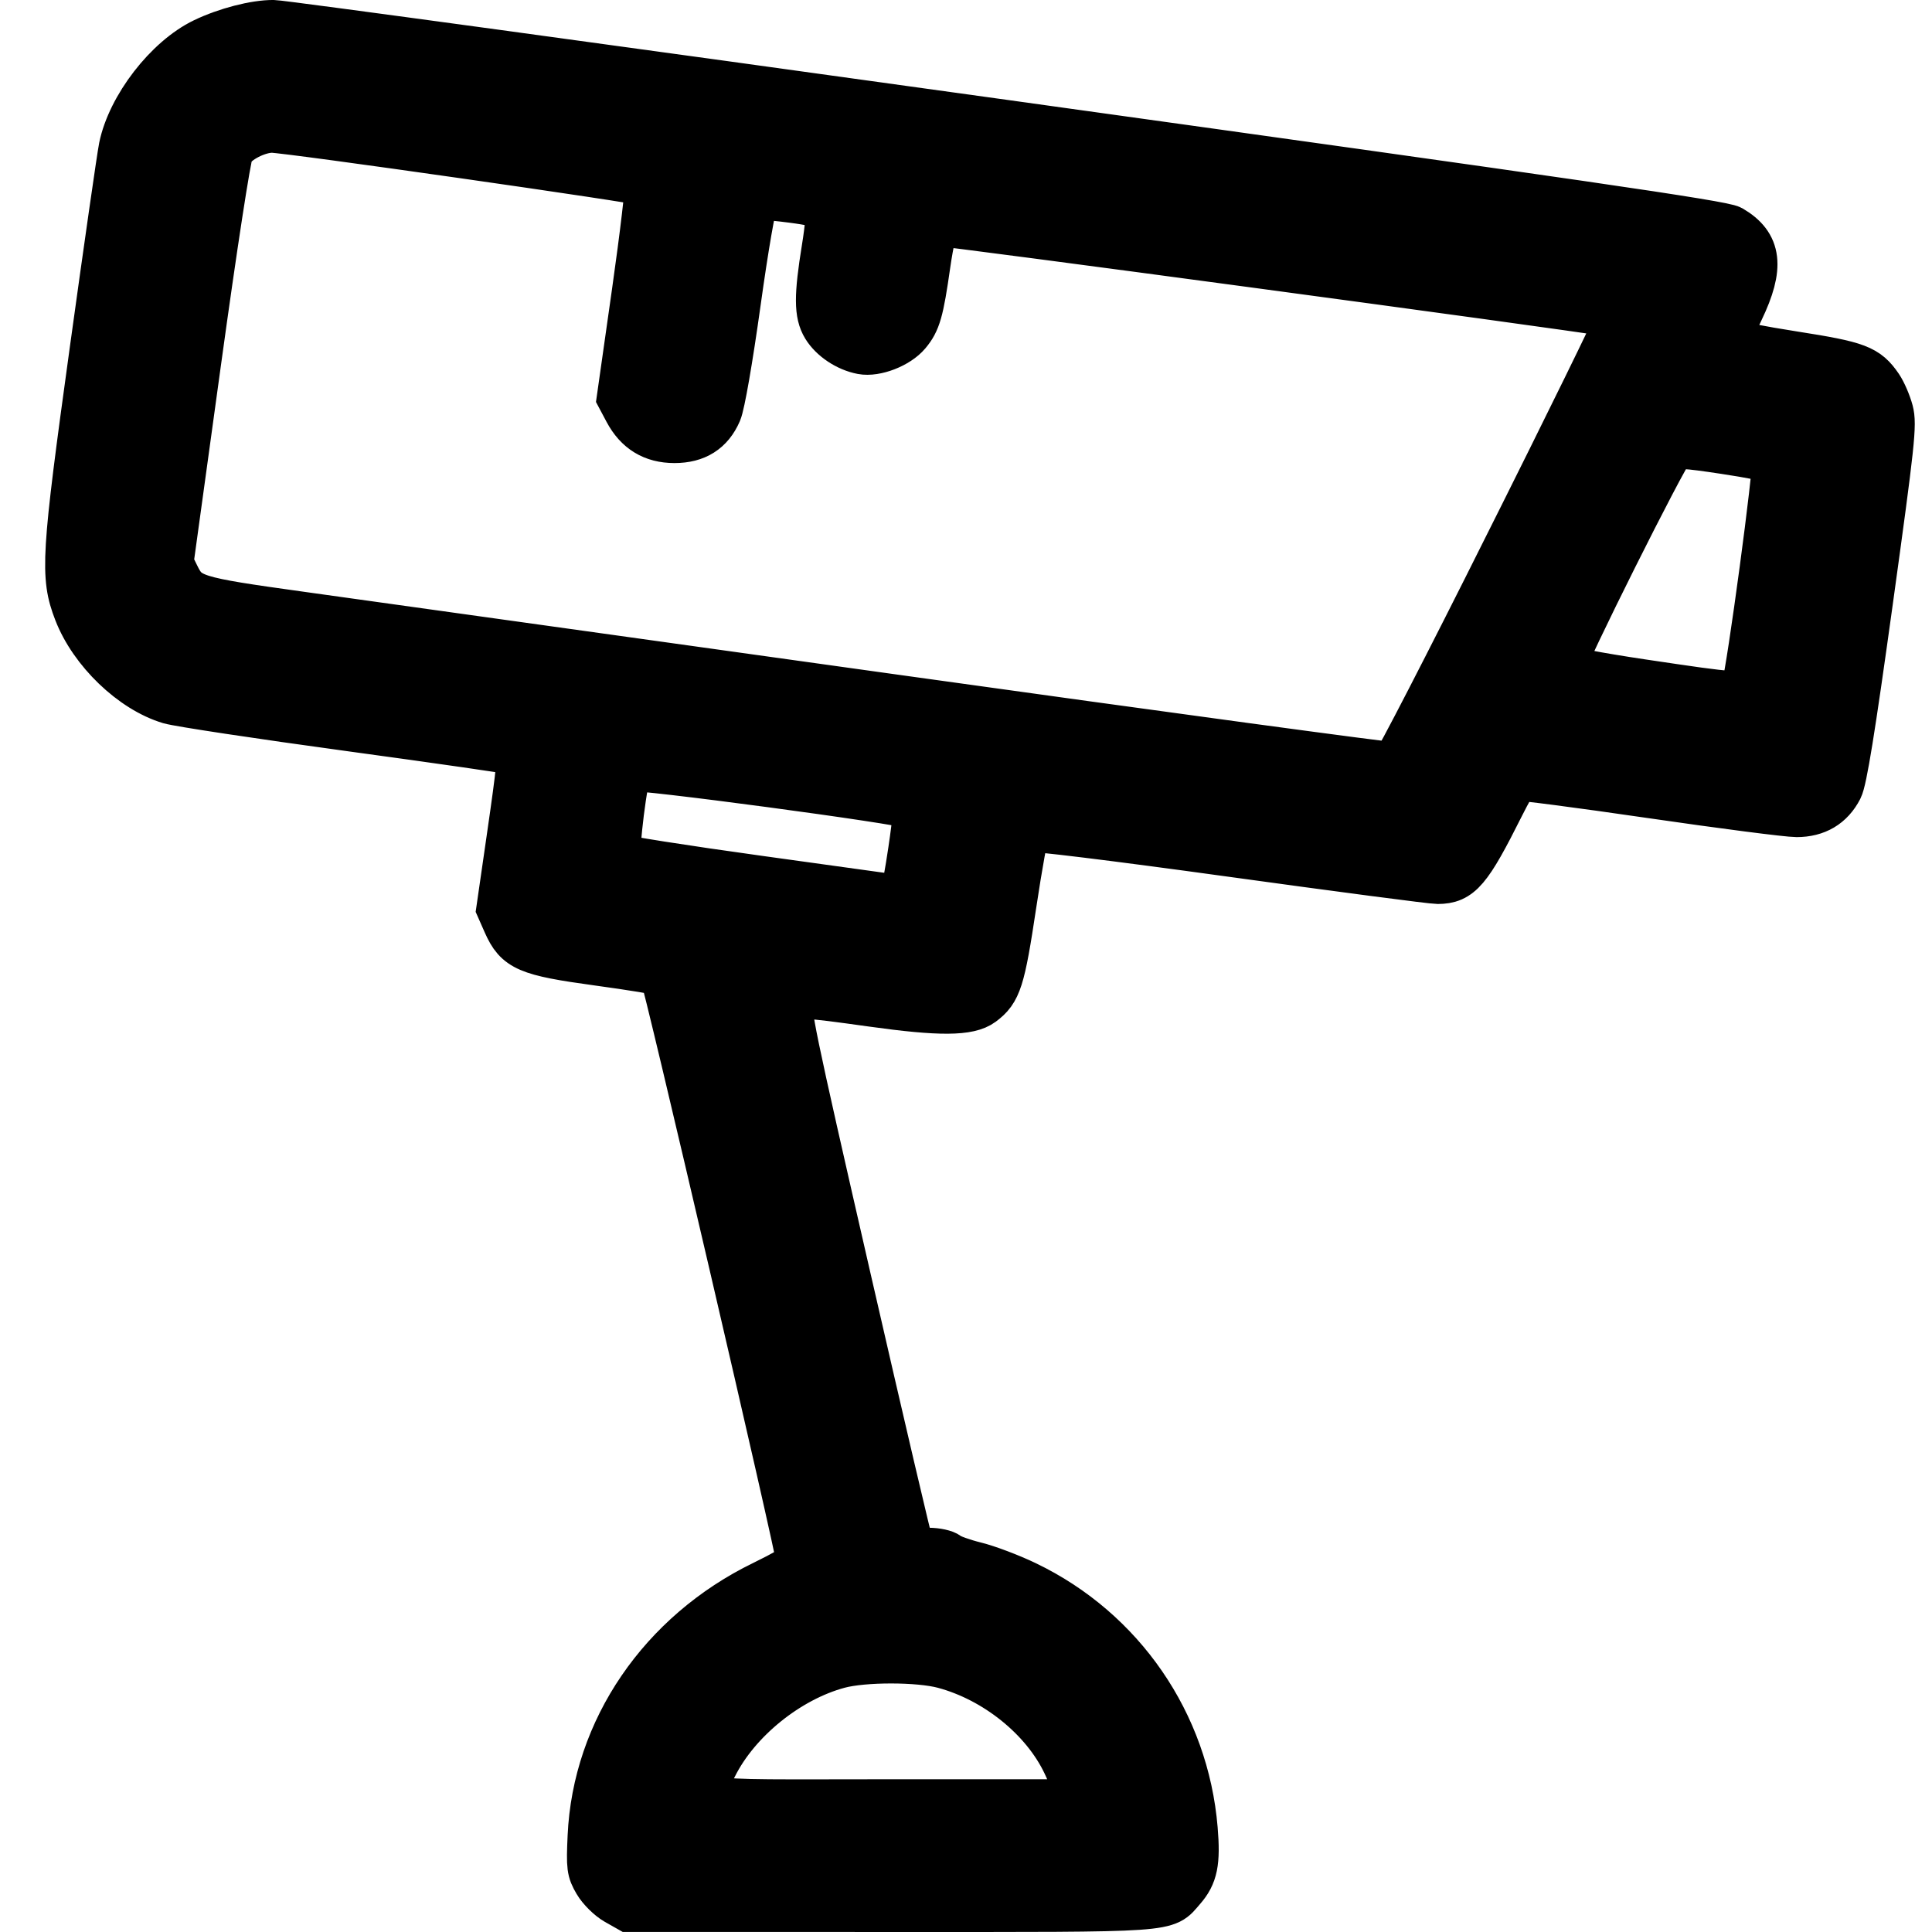
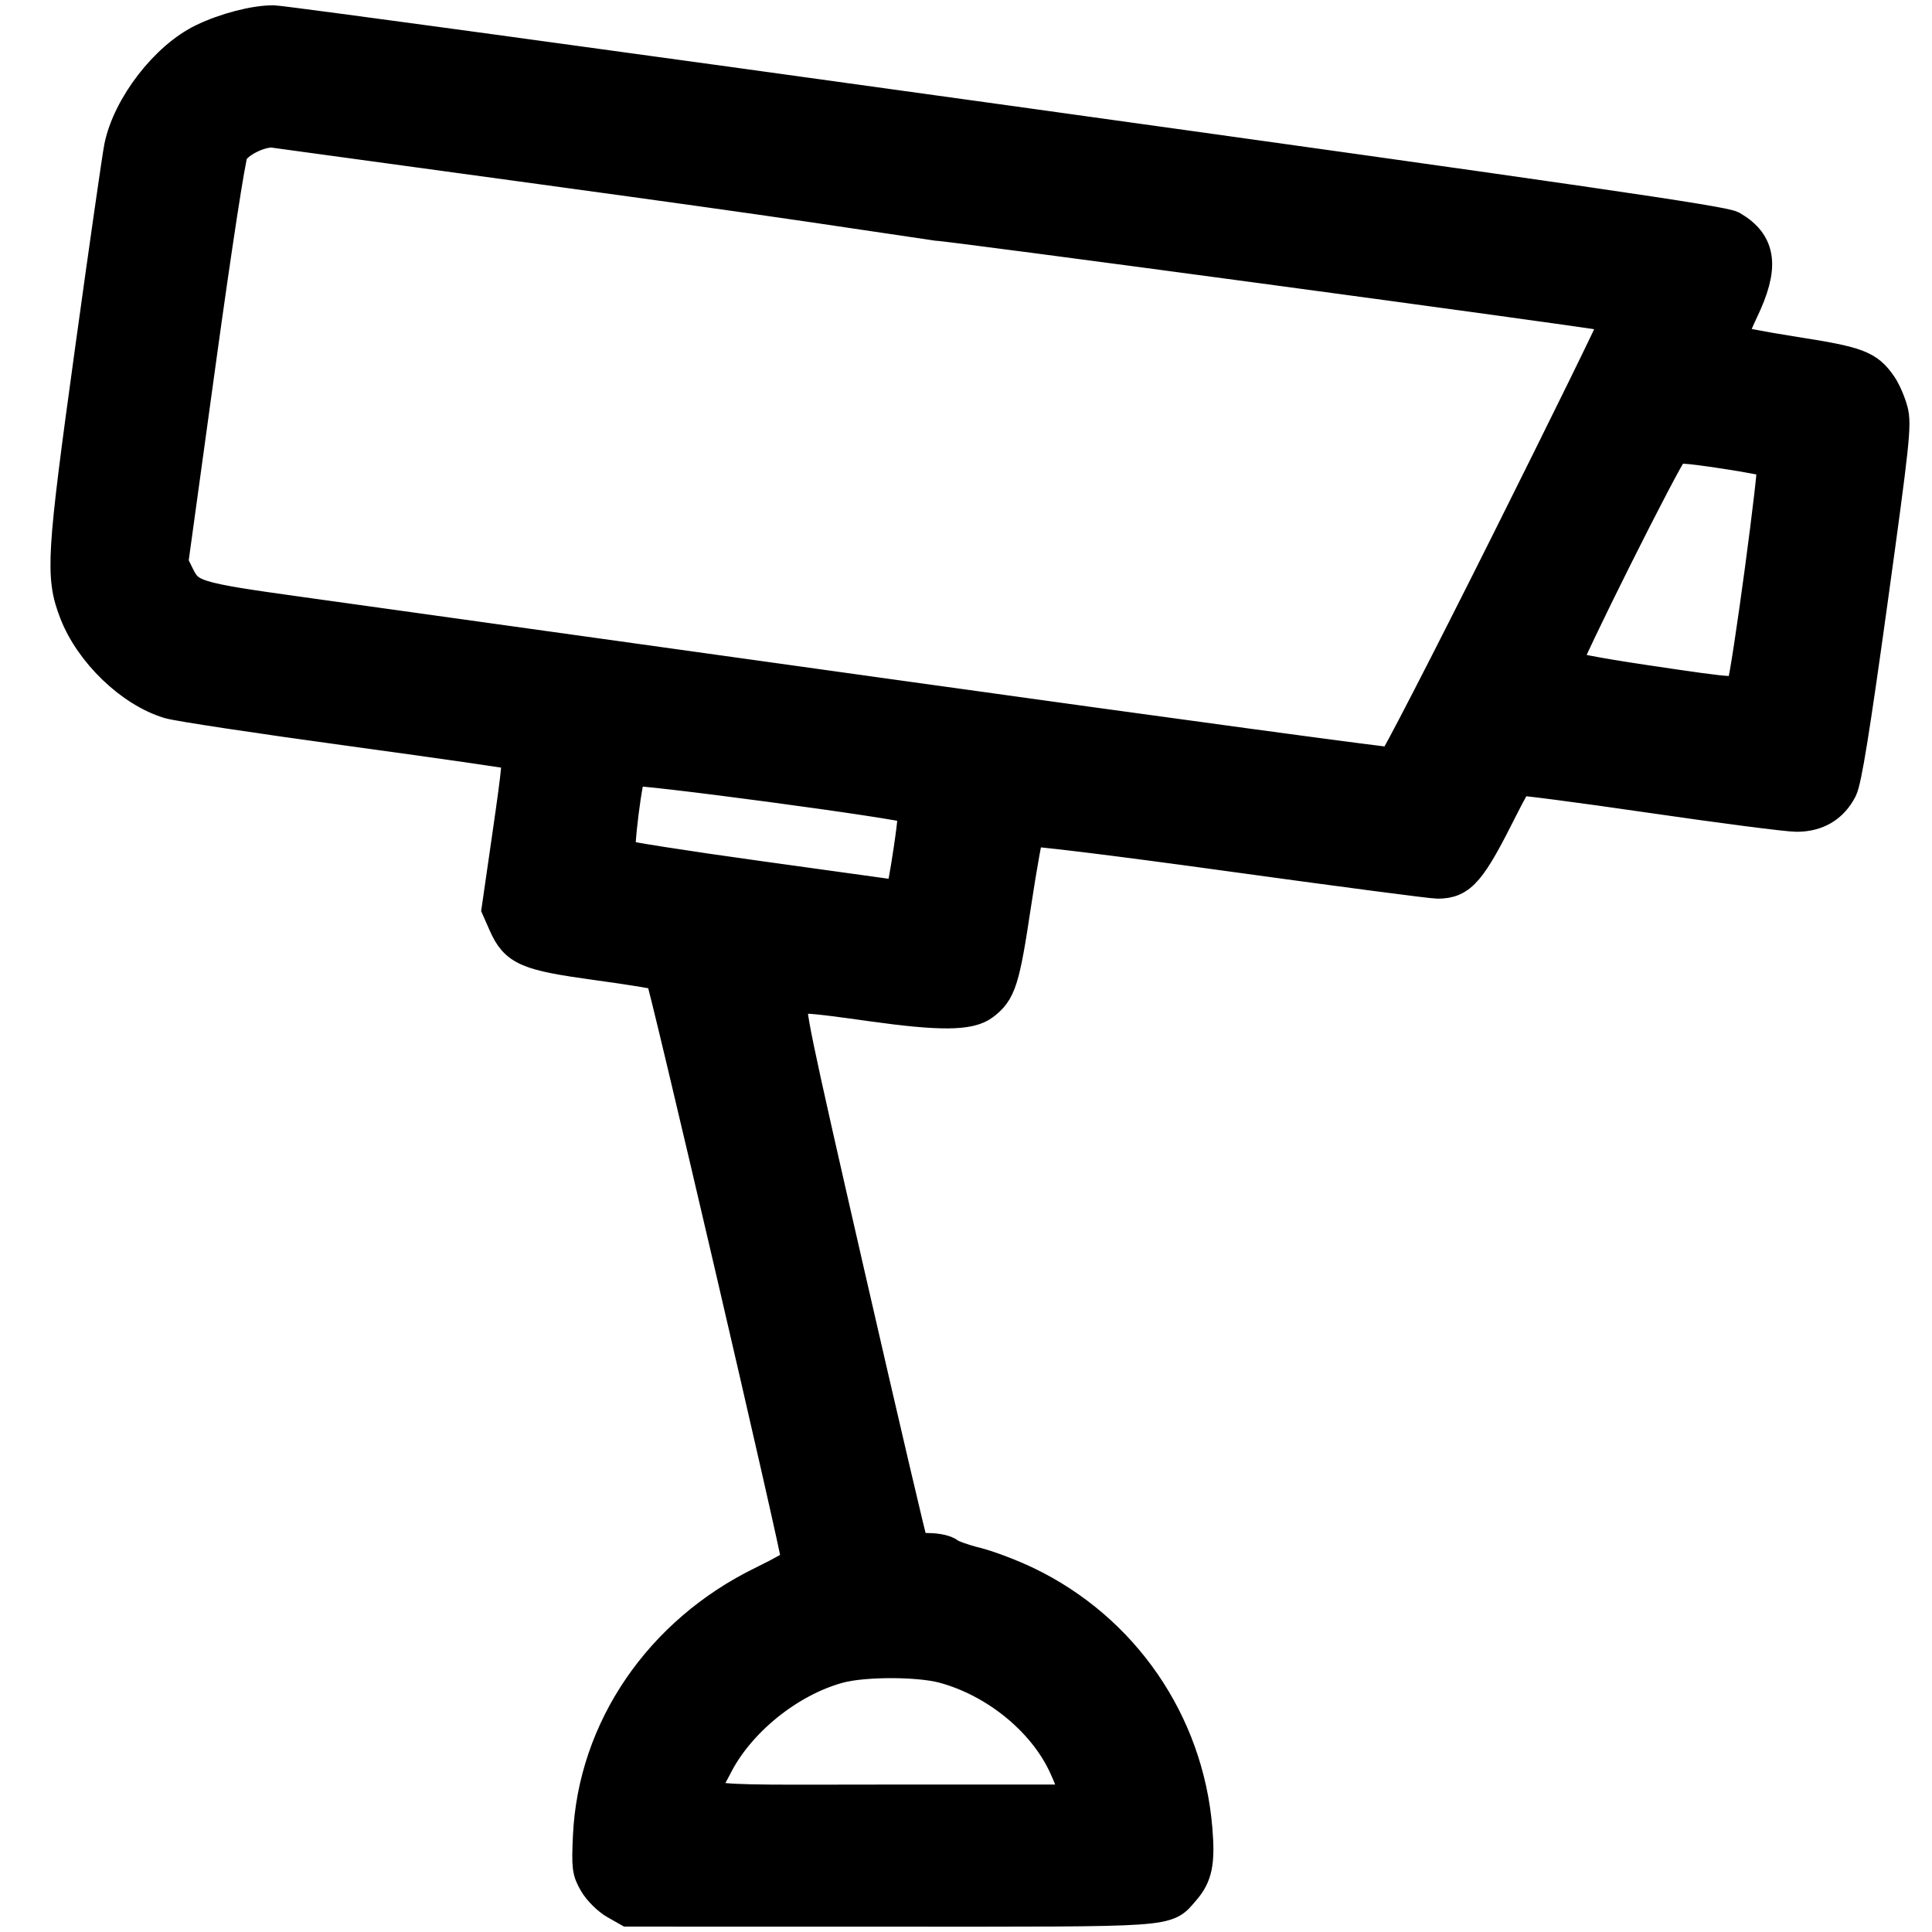
<svg xmlns="http://www.w3.org/2000/svg" width="256" height="256" viewBox="0 0 67.733 67.733" version="1.1" id="svg1385">
  <defs id="defs1379" />
  <g id="layer1" transform="translate(0,-229.2666)">
-     <path style="fill:#000000;fill-opacity:1;stroke:#000000;stroke-width:1.564;stroke-miterlimit:4;stroke-dasharray:none;stroke-opacity:1" d="m 21.592,295.964 c -0.244,-0.138 -0.561,-0.451 -0.704,-0.696 -0.239,-0.408 -0.256,-0.539 -0.207,-1.616 0.168,-3.749 2.486,-7.145 6.07,-8.889 0.69,-0.336 1.255,-0.657 1.255,-0.714 0,-0.362 -4.706,-20.581 -4.804,-20.642 -0.067,-0.042 -1.08,-0.207 -2.252,-0.367 -2.475,-0.339 -2.841,-0.497 -3.238,-1.394 l -0.23,-0.521 0.355,-2.456 c 0.378,-2.615 0.403,-2.911 0.252,-3.004 -0.053,-0.033 -2.677,-0.411 -5.831,-0.841 -3.154,-0.43 -5.997,-0.86 -6.319,-0.955 -1.323,-0.394 -2.732,-1.747 -3.271,-3.143 -0.487,-1.26 -0.445,-1.949 0.555,-9.187 0.496,-3.59 0.956,-6.79 1.021,-7.111 0.291,-1.428 1.601,-3.124 2.894,-3.746 0.777,-0.374 1.798,-0.638 2.451,-0.634 0.279,0.002 11.811,1.575 25.628,3.497 20.17,2.805 25.194,3.535 25.487,3.707 0.985,0.577 1.081,1.372 0.349,2.898 -0.28,0.584 -0.429,1.021 -0.369,1.081 0.055,0.056 1.048,0.249 2.205,0.43 2.254,0.353 2.573,0.474 3.035,1.151 0.129,0.19 0.297,0.579 0.373,0.864 0.125,0.472 0.059,1.087 -0.715,6.68 -0.625,4.514 -0.909,6.269 -1.062,6.567 -0.311,0.602 -0.828,0.909 -1.533,0.909 -0.322,0 -2.633,-0.299 -5.137,-0.664 -2.504,-0.365 -4.595,-0.637 -4.647,-0.605 -0.052,0.032 -0.3,0.469 -0.551,0.971 -1.139,2.275 -1.45,2.64 -2.249,2.643 -0.197,8.4e-4 -3.488,-0.431 -7.315,-0.96 -4.008,-0.554 -6.999,-0.92 -7.056,-0.863 -0.054,0.054 -0.269,1.237 -0.478,2.629 -0.399,2.657 -0.52,3.036 -1.107,3.473 -0.471,0.351 -1.493,0.358 -3.879,0.025 -2.453,-0.342 -2.587,-0.347 -2.813,-0.093 -0.159,0.179 0.009,0.995 1.976,9.583 1.183,5.163 2.185,9.444 2.228,9.513 0.043,0.069 0.309,0.125 0.592,0.125 0.283,0 0.594,0.068 0.691,0.151 0.097,0.083 0.527,0.237 0.956,0.343 0.429,0.105 1.232,0.409 1.785,0.675 3.371,1.623 5.616,4.883 5.926,8.609 0.098,1.171 0.005,1.627 -0.432,2.125 -0.651,0.741 -0.149,0.707 -10.259,0.705 l -9.182,-0.002 z m 16.123,-3.793 c 0,-0.14 -0.179,-0.627 -0.397,-1.083 -0.753,-1.571 -2.434,-2.923 -4.237,-3.406 -0.879,-0.236 -2.793,-0.237 -3.668,-0.002 -1.763,0.473 -3.544,1.912 -4.343,3.51 -0.69,1.378 -1.396,1.236 6.118,1.236 h 6.528 z m -6.078,-31.555 c 0.04,-0.065 0.167,-0.755 0.282,-1.534 0.173,-1.168 0.184,-1.437 0.062,-1.529 -0.211,-0.16 -9.777,-1.44 -9.893,-1.324 -0.155,0.156 -0.502,2.927 -0.381,3.047 0.058,0.058 2.265,0.405 4.904,0.77 2.639,0.365 4.833,0.669 4.876,0.676 0.042,0.006 0.11,-0.042 0.15,-0.106 z m 21.206,-12.284 c 2.113,-4.227 3.843,-7.755 3.843,-7.84 0,-0.088 -0.158,-0.183 -0.363,-0.219 -1.321,-0.232 -23.354,-3.198 -23.458,-3.159 -0.072,0.028 -0.216,0.66 -0.326,1.428 -0.235,1.65 -0.338,2.008 -0.696,2.434 -0.351,0.417 -1.142,0.724 -1.628,0.632 -0.525,-0.099 -1.06,-0.455 -1.317,-0.877 -0.28,-0.459 -0.282,-1.083 -0.01,-2.763 0.122,-0.75 0.168,-1.334 0.111,-1.405 -0.054,-0.067 -0.605,-0.186 -1.225,-0.265 -0.948,-0.121 -1.15,-0.119 -1.268,0.01 -0.08,0.087 -0.345,1.615 -0.615,3.557 -0.282,2.02 -0.555,3.589 -0.672,3.86 -0.289,0.668 -0.805,0.994 -1.573,0.994 -0.768,0 -1.323,-0.338 -1.691,-1.03 l -0.251,-0.472 0.527,-3.709 c 0.29,-2.04 0.49,-3.746 0.445,-3.791 -0.092,-0.091 -12.623,-1.881 -13.144,-1.877 -0.506,0.004 -1.243,0.387 -1.425,0.742 -0.094,0.182 -0.572,3.293 -1.134,7.37 l -0.972,7.055 0.206,0.42 c 0.383,0.781 0.555,0.835 4.348,1.362 1.896,0.264 11.255,1.57 20.799,2.903 9.544,1.333 17.418,2.4 17.499,2.373 0.081,-0.028 1.876,-3.509 3.989,-7.735 z m 8.291,5.008 c 0.173,-0.481 1.157,-7.803 1.061,-7.895 -0.053,-0.051 -0.837,-0.204 -1.741,-0.34 -1.381,-0.208 -1.674,-0.223 -1.824,-0.098 -0.236,0.196 -3.864,7.452 -3.809,7.619 0.025,0.077 1.14,0.292 2.768,0.535 3.369,0.502 3.429,0.505 3.547,0.18 z" id="path1955" />
+     <path style="fill:#000000;fill-opacity:1;stroke:#000000;stroke-width:1.191;stroke-miterlimit:4;stroke-dasharray:none;stroke-opacity:1" d="m 21.592,295.964 c -0.244,-0.138 -0.561,-0.451 -0.704,-0.696 -0.239,-0.408 -0.256,-0.539 -0.207,-1.616 0.168,-3.749 2.486,-7.145 6.07,-8.889 0.69,-0.336 1.255,-0.657 1.255,-0.714 0,-0.362 -4.706,-20.581 -4.804,-20.642 -0.067,-0.042 -1.08,-0.207 -2.252,-0.367 -2.475,-0.339 -2.841,-0.497 -3.238,-1.394 l -0.23,-0.521 0.355,-2.456 c 0.378,-2.615 0.403,-2.911 0.252,-3.004 -0.053,-0.033 -2.677,-0.411 -5.831,-0.841 -3.154,-0.43 -5.997,-0.86 -6.319,-0.955 -1.323,-0.394 -2.732,-1.747 -3.271,-3.143 -0.487,-1.26 -0.445,-1.949 0.555,-9.187 0.496,-3.59 0.956,-6.79 1.021,-7.111 0.291,-1.428 1.601,-3.124 2.894,-3.746 0.777,-0.374 1.798,-0.638 2.451,-0.634 0.279,0.002 11.811,1.575 25.628,3.497 20.17,2.805 25.194,3.535 25.487,3.707 0.985,0.577 1.081,1.372 0.349,2.898 -0.28,0.584 -0.429,1.021 -0.369,1.081 0.055,0.056 1.048,0.249 2.205,0.43 2.254,0.353 2.573,0.474 3.035,1.151 0.129,0.19 0.297,0.579 0.373,0.864 0.125,0.472 0.059,1.087 -0.715,6.68 -0.625,4.514 -0.909,6.269 -1.062,6.567 -0.311,0.602 -0.828,0.909 -1.533,0.909 -0.322,0 -2.633,-0.299 -5.137,-0.664 -2.504,-0.365 -4.595,-0.637 -4.647,-0.605 -0.052,0.032 -0.3,0.469 -0.551,0.971 -1.139,2.275 -1.45,2.64 -2.249,2.643 -0.197,8.4e-4 -3.488,-0.431 -7.315,-0.96 -4.008,-0.554 -6.999,-0.92 -7.056,-0.863 -0.054,0.054 -0.269,1.237 -0.478,2.629 -0.399,2.657 -0.52,3.036 -1.107,3.473 -0.471,0.351 -1.493,0.358 -3.879,0.025 -2.453,-0.342 -2.587,-0.347 -2.813,-0.093 -0.159,0.179 0.009,0.995 1.976,9.583 1.183,5.163 2.185,9.444 2.228,9.513 0.043,0.069 0.309,0.125 0.592,0.125 0.283,0 0.594,0.068 0.691,0.151 0.097,0.083 0.527,0.237 0.956,0.343 0.429,0.105 1.232,0.409 1.785,0.675 3.371,1.623 5.616,4.883 5.926,8.609 0.098,1.171 0.005,1.627 -0.432,2.125 -0.651,0.741 -0.149,0.707 -10.259,0.705 l -9.182,-0.002 z m 16.123,-3.793 c 0,-0.14 -0.179,-0.627 -0.397,-1.083 -0.753,-1.571 -2.434,-2.923 -4.237,-3.406 -0.879,-0.236 -2.793,-0.237 -3.668,-0.002 -1.763,0.473 -3.544,1.912 -4.343,3.51 -0.69,1.378 -1.396,1.236 6.118,1.236 h 6.528 z m -6.078,-31.555 c 0.04,-0.065 0.167,-0.755 0.282,-1.534 0.173,-1.168 0.184,-1.437 0.062,-1.529 -0.211,-0.16 -9.777,-1.44 -9.893,-1.324 -0.155,0.156 -0.502,2.927 -0.381,3.047 0.058,0.058 2.265,0.405 4.904,0.77 2.639,0.365 4.833,0.669 4.876,0.676 0.042,0.006 0.11,-0.042 0.15,-0.106 z m 21.206,-12.284 c 2.113,-4.227 3.843,-7.755 3.843,-7.84 0,-0.088 -0.158,-0.183 -0.363,-0.219 -1.321,-0.232 -23.354,-3.198 -23.458,-3.159 -7.116,-1.061 -6.98,-1.036 -23.332,-3.272 -0.506,0.004 -1.243,0.387 -1.425,0.742 -0.094,0.182 -0.572,3.293 -1.134,7.37 l -0.972,7.055 0.206,0.42 c 0.383,0.781 0.555,0.835 4.348,1.362 1.896,0.264 11.255,1.57 20.799,2.903 9.544,1.333 17.418,2.4 17.499,2.373 0.081,-0.028 1.876,-3.509 3.989,-7.735 z m 8.291,5.008 c 0.173,-0.481 1.157,-7.803 1.061,-7.895 -0.053,-0.051 -0.837,-0.204 -1.741,-0.34 -1.381,-0.208 -1.674,-0.223 -1.824,-0.098 -0.236,0.196 -3.864,7.452 -3.809,7.619 0.025,0.077 1.14,0.292 2.768,0.535 3.369,0.502 3.429,0.505 3.547,0.18 z" id="path1955" />
  </g>
</svg>
